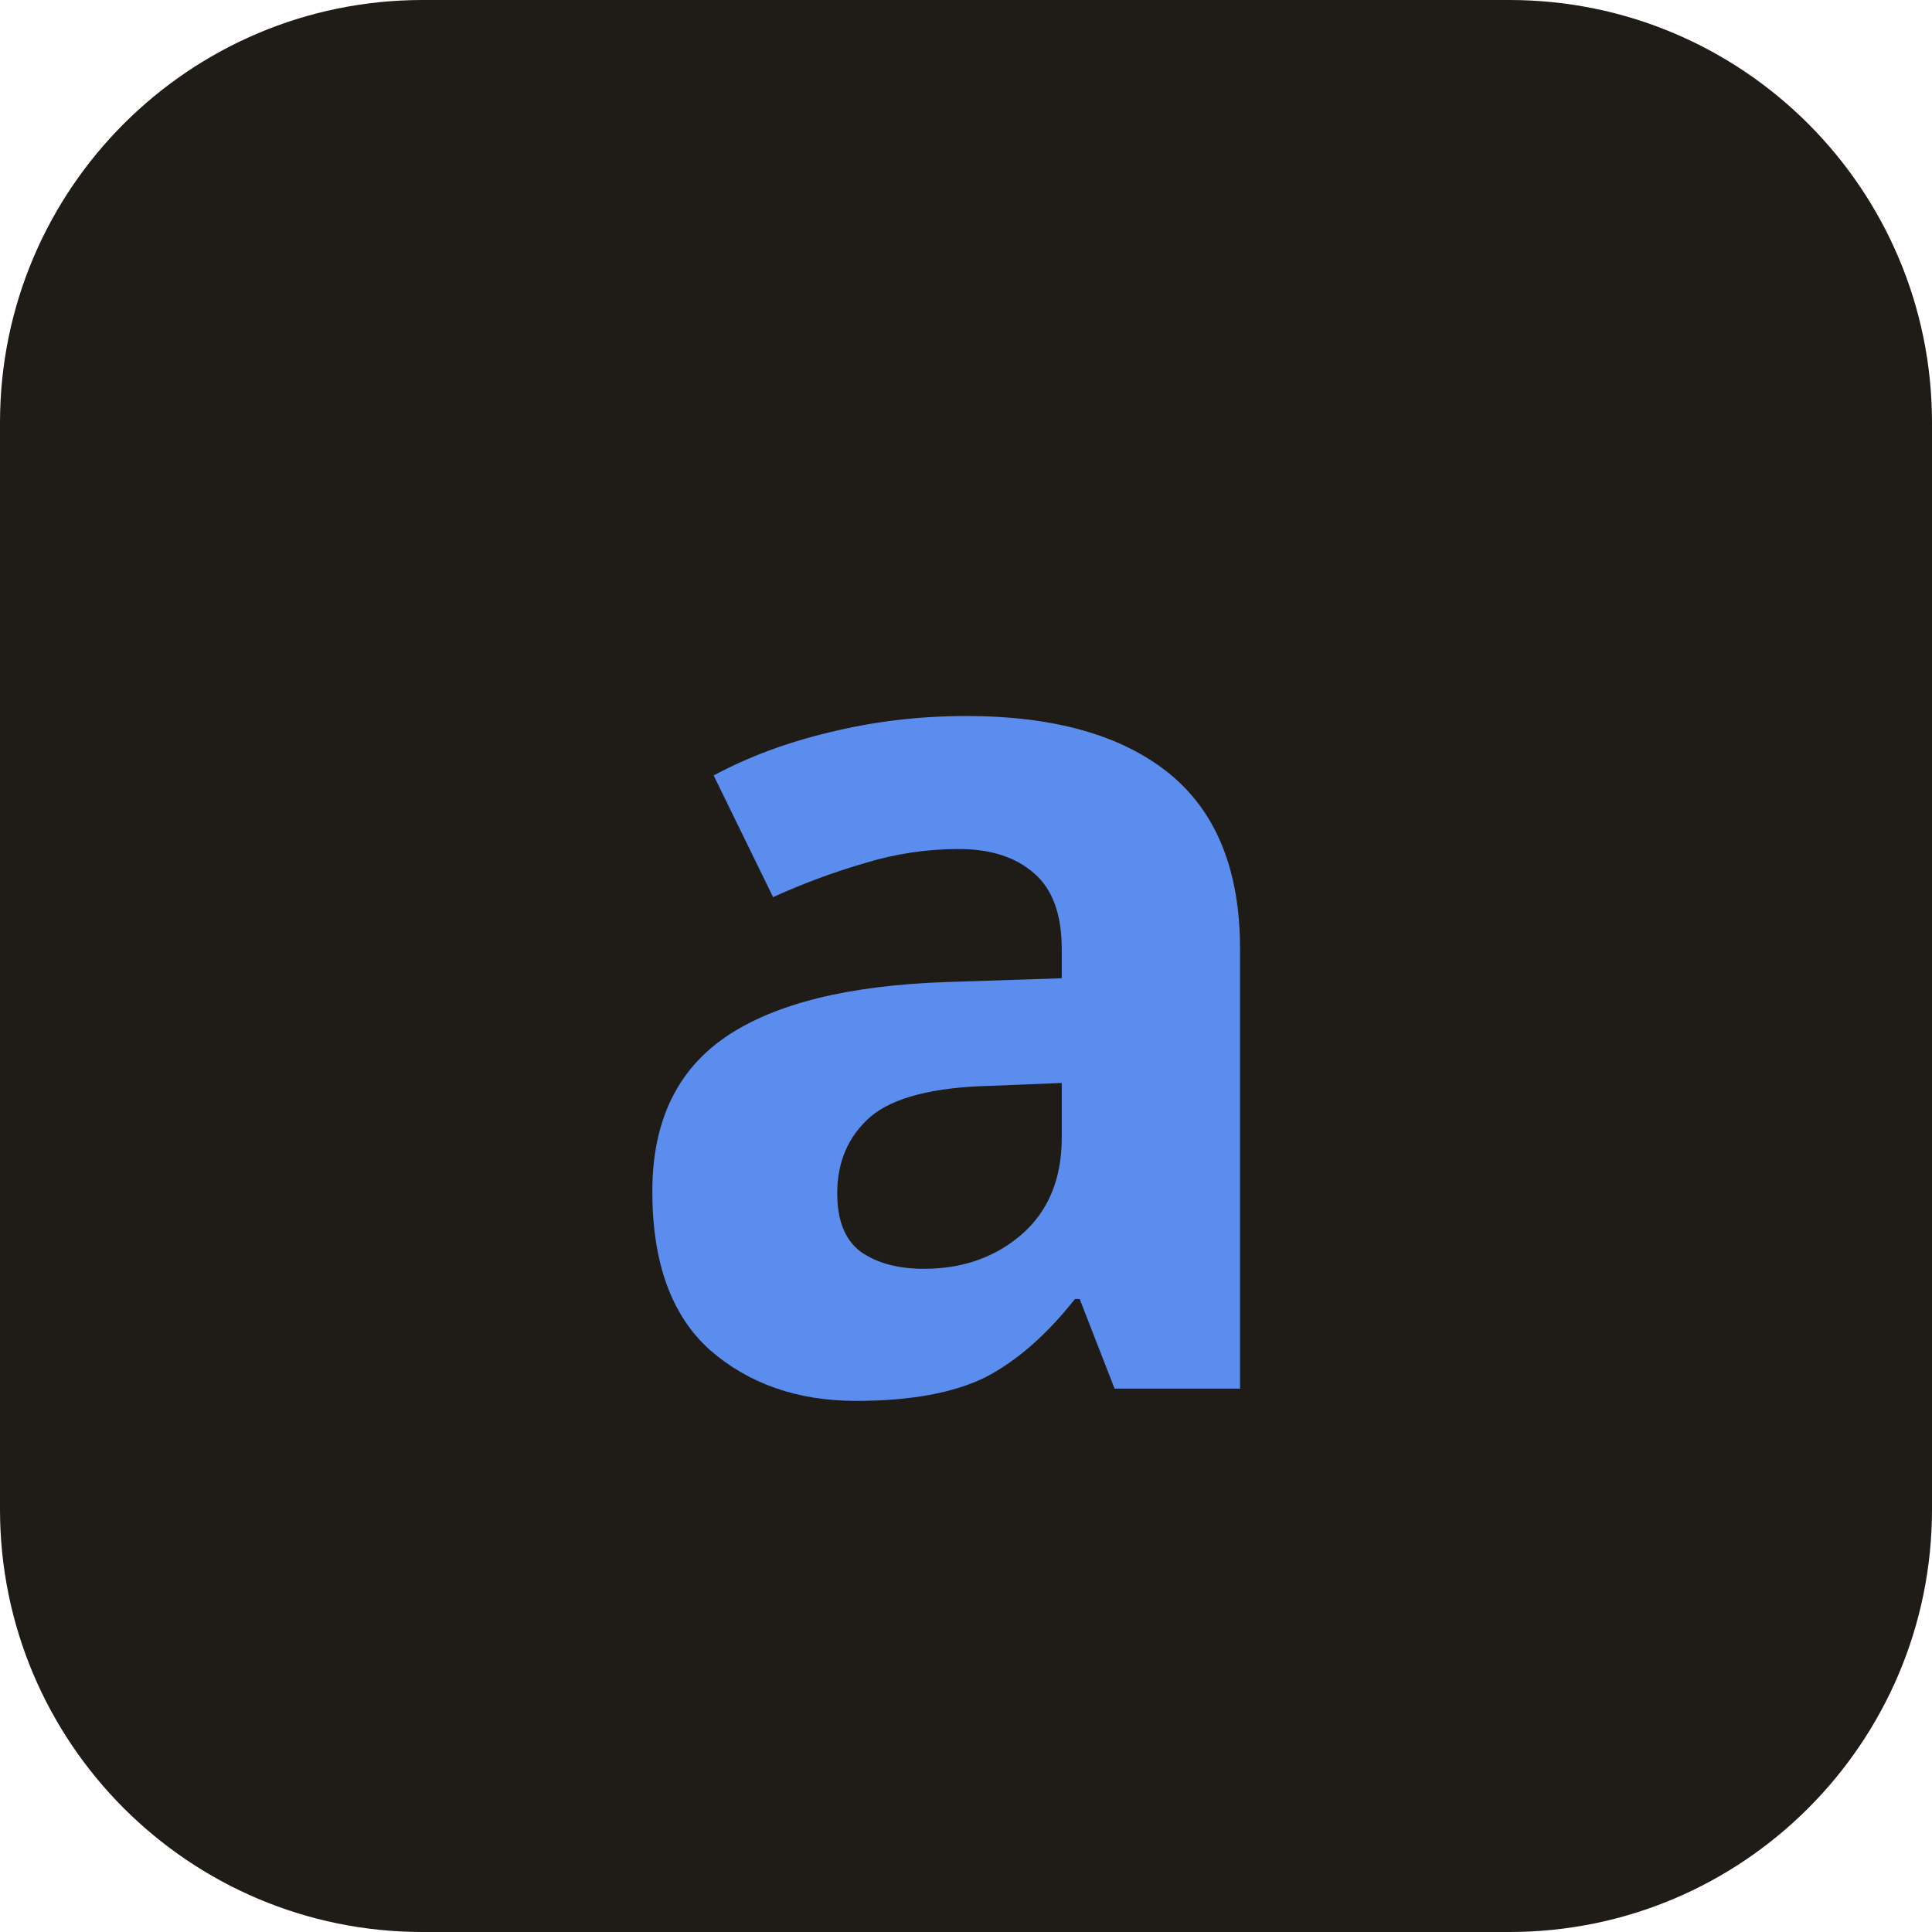
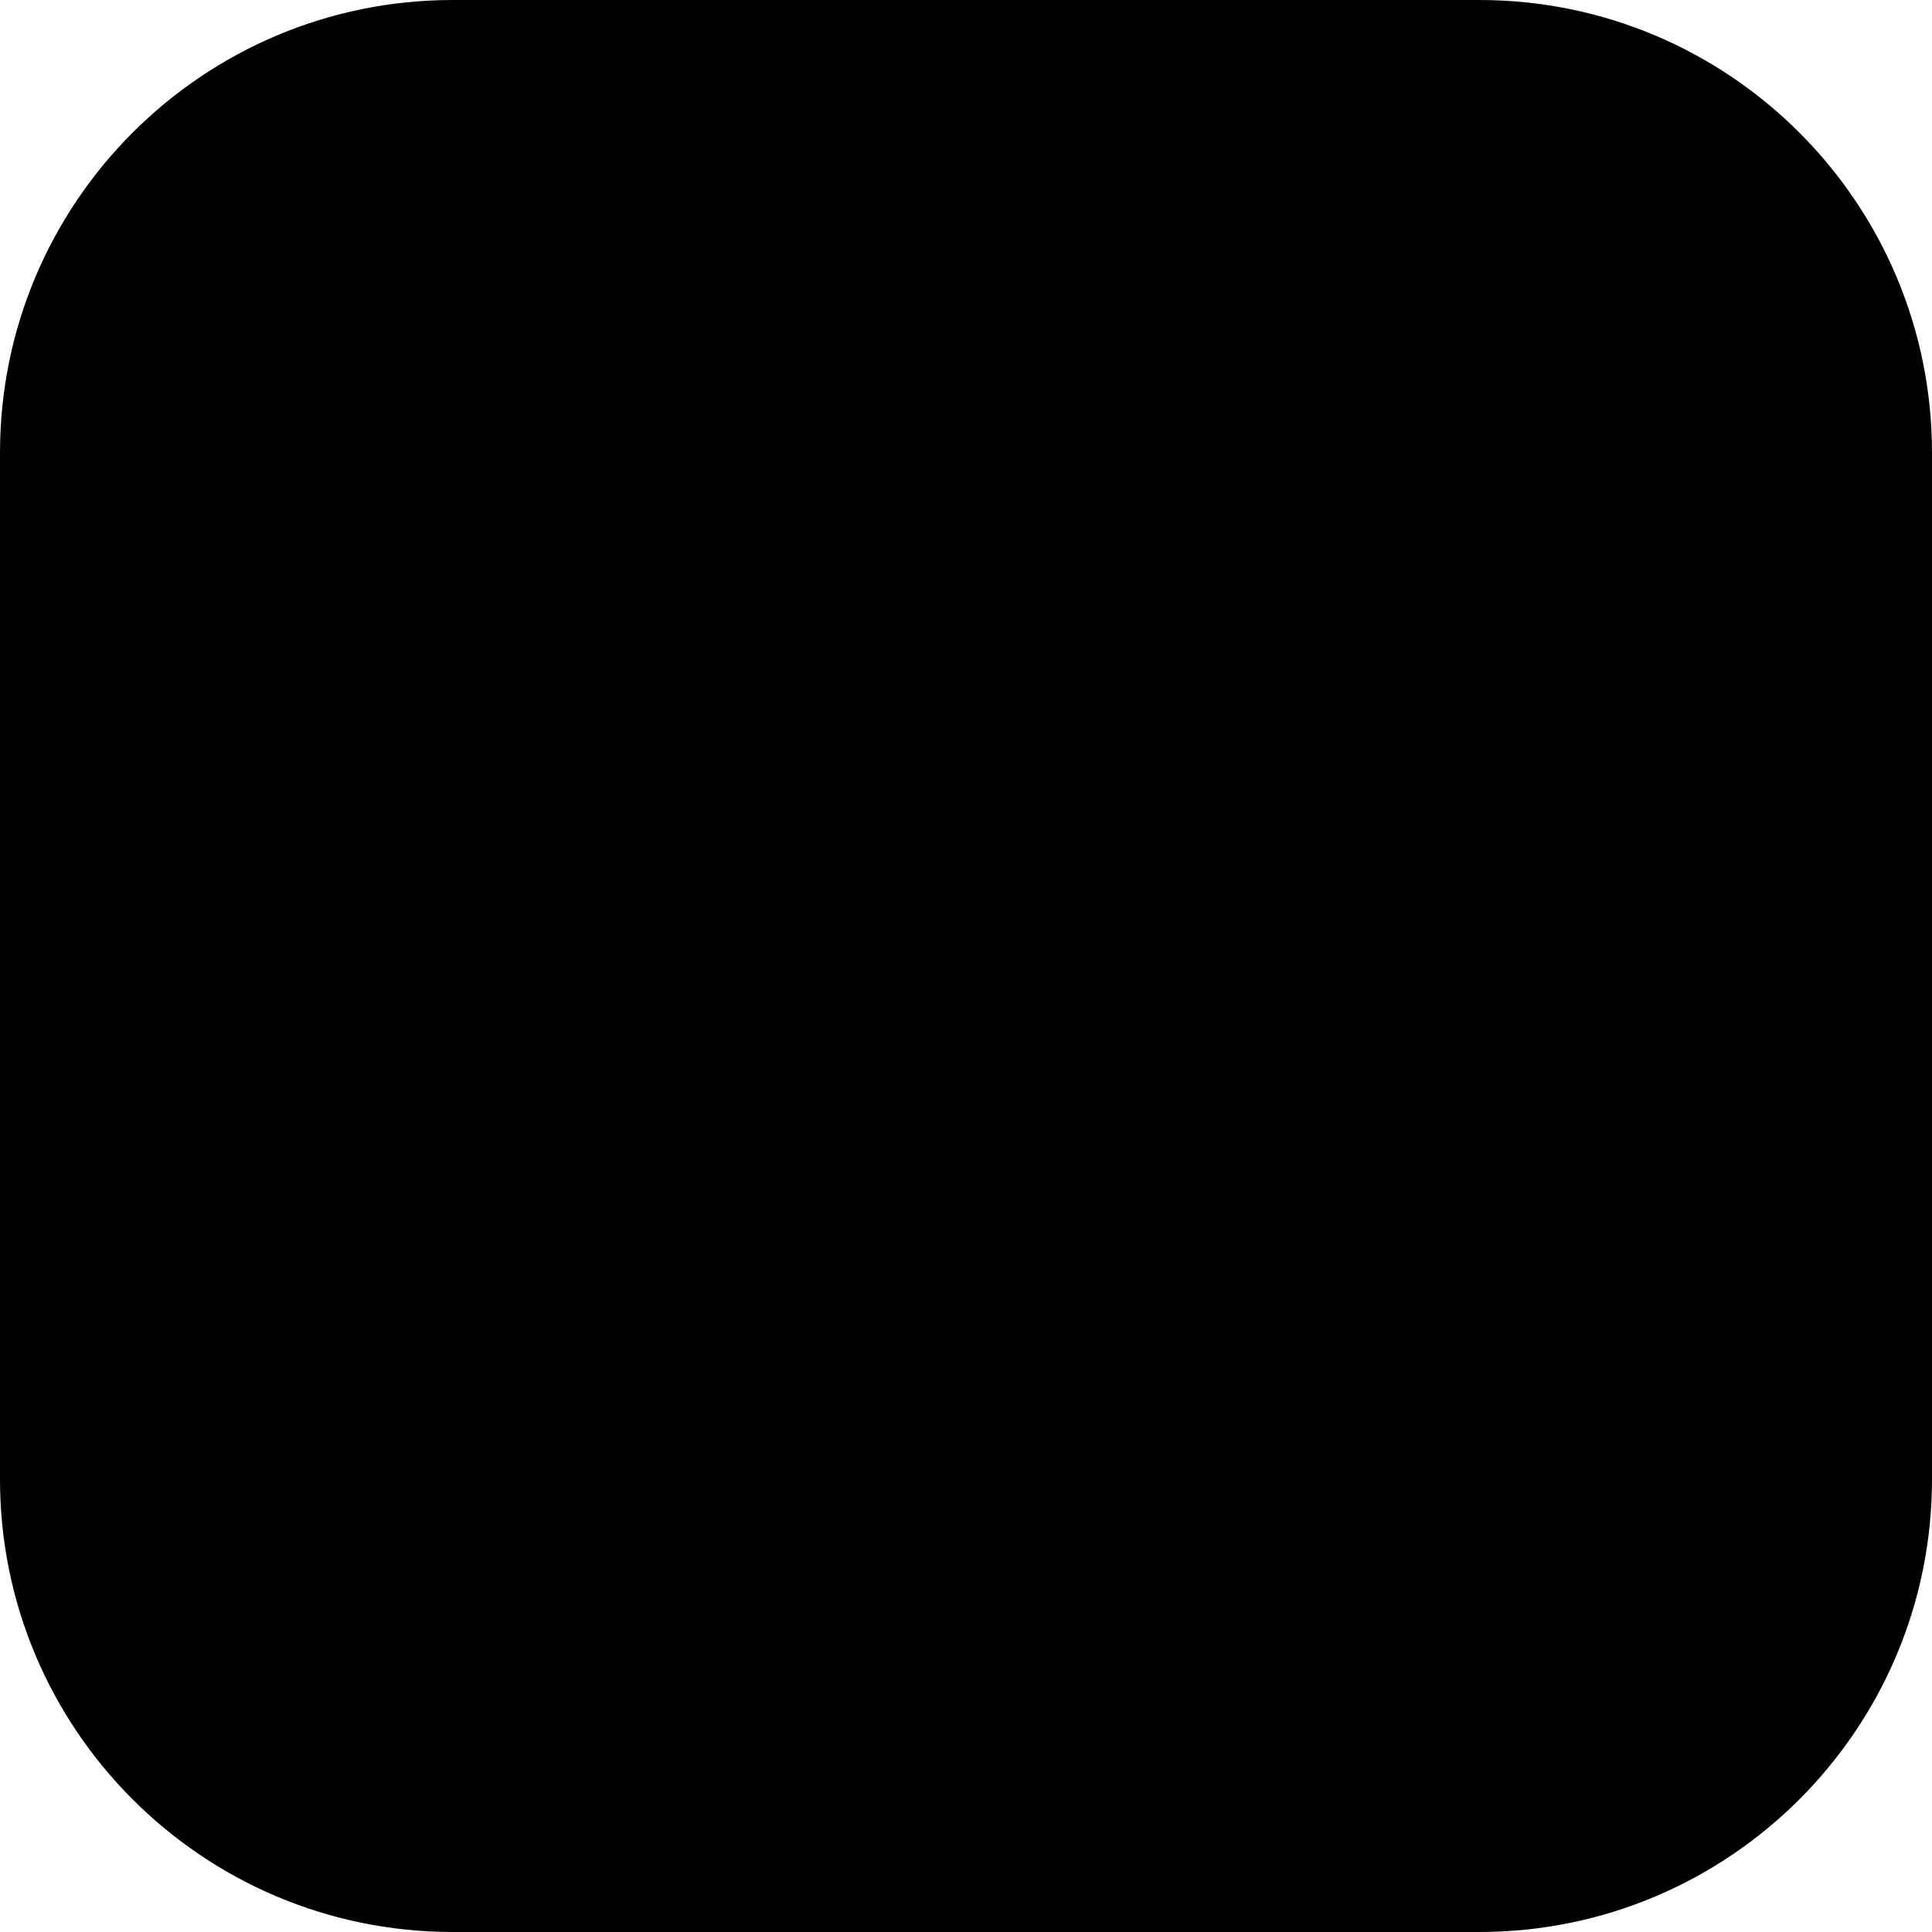
- <svg xmlns="http://www.w3.org/2000/svg" viewBox="0 0 32 32">
-   <rect width="32" height="32" rx="7" fill="#1f1b16" />
-   <text x="16" y="23" text-anchor="middle" font-family="Geist, ui-sans-serif, system-ui, sans-serif" font-weight="700" font-size="20" fill="#5b8def">a</text>
+ <svg xmlns="http://www.w3.org/2000/svg" width="64" height="64" viewBox="0 0 64 64" role="img" aria-label="deploya">
+   <rect width="64" height="64" rx="15" fill="oklch(0.155 0.006 70)" />
+   <path fill="oklch(0.78 0.12 232)" d="M26.626 50.0Q21.239 50.0 17.87 47.519Q14.501 45.037 14.501 40.589Q14.501 36.063 17.362 33.575Q20.223 31.087 25.854 29.943L36.937 27.731Q36.937 24.389 35.433 22.691Q33.929 20.994 31.074 20.994Q28.349 20.994 26.812 22.261Q25.276 23.527 24.774 25.944L15.08 25.533Q16.083 19.824 20.223 16.912Q24.363 14.0 31.074 14.0Q38.789 14.0 42.684 17.677Q46.58 21.354 46.58 28.426V40.152Q46.58 41.617 47.075 42.119Q47.57 42.62 48.534 42.62H49.499V49.229Q49.049 49.37 48.046 49.479Q47.043 49.589 46.053 49.589Q44.009 49.589 42.234 48.907Q40.46 48.226 39.393 46.496Q38.326 44.767 38.326 41.617L39.123 42.286Q38.519 44.587 36.86 46.336Q35.201 48.084 32.611 49.042Q30.02 50.0 26.626 50.0ZM28.914 43.392Q31.319 43.392 33.112 42.44Q34.906 41.489 35.922 39.708Q36.937 37.927 36.937 35.446V33.774L29.12 35.446Q26.767 35.934 25.603 36.982Q24.44 38.03 24.44 39.689Q24.44 41.45 25.584 42.421Q26.729 43.392 28.914 43.392Z" />
</svg>
